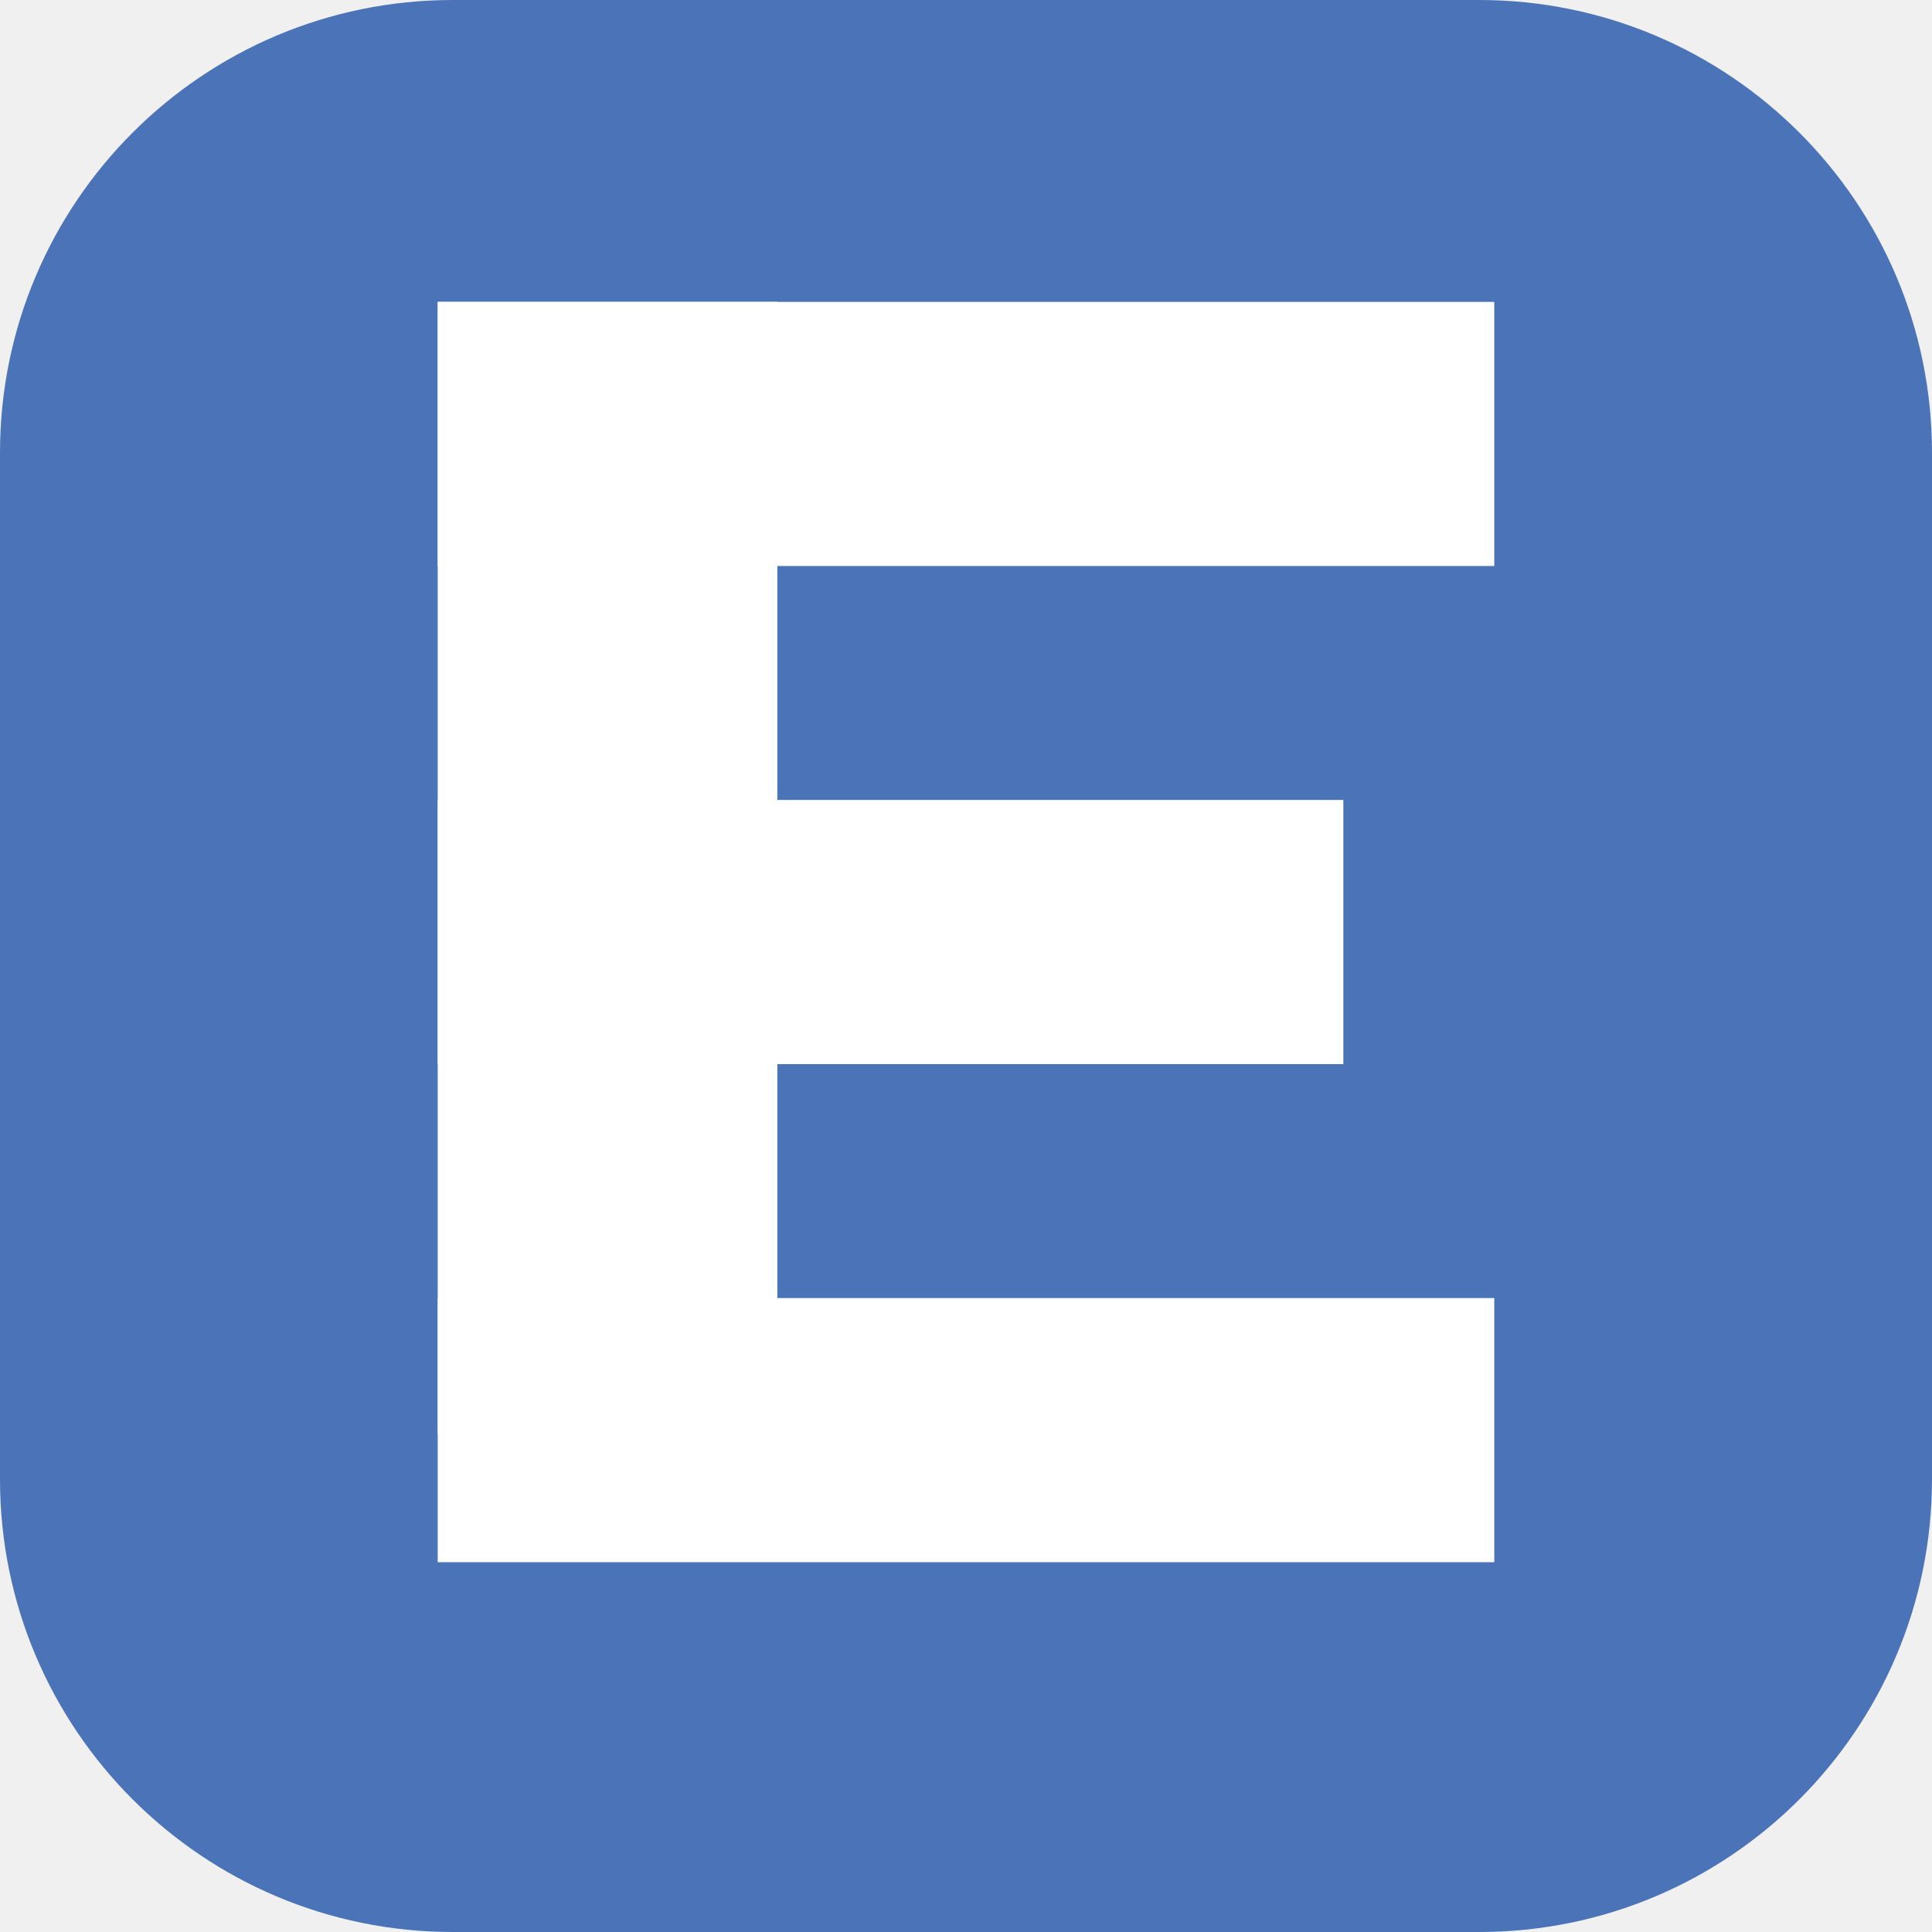
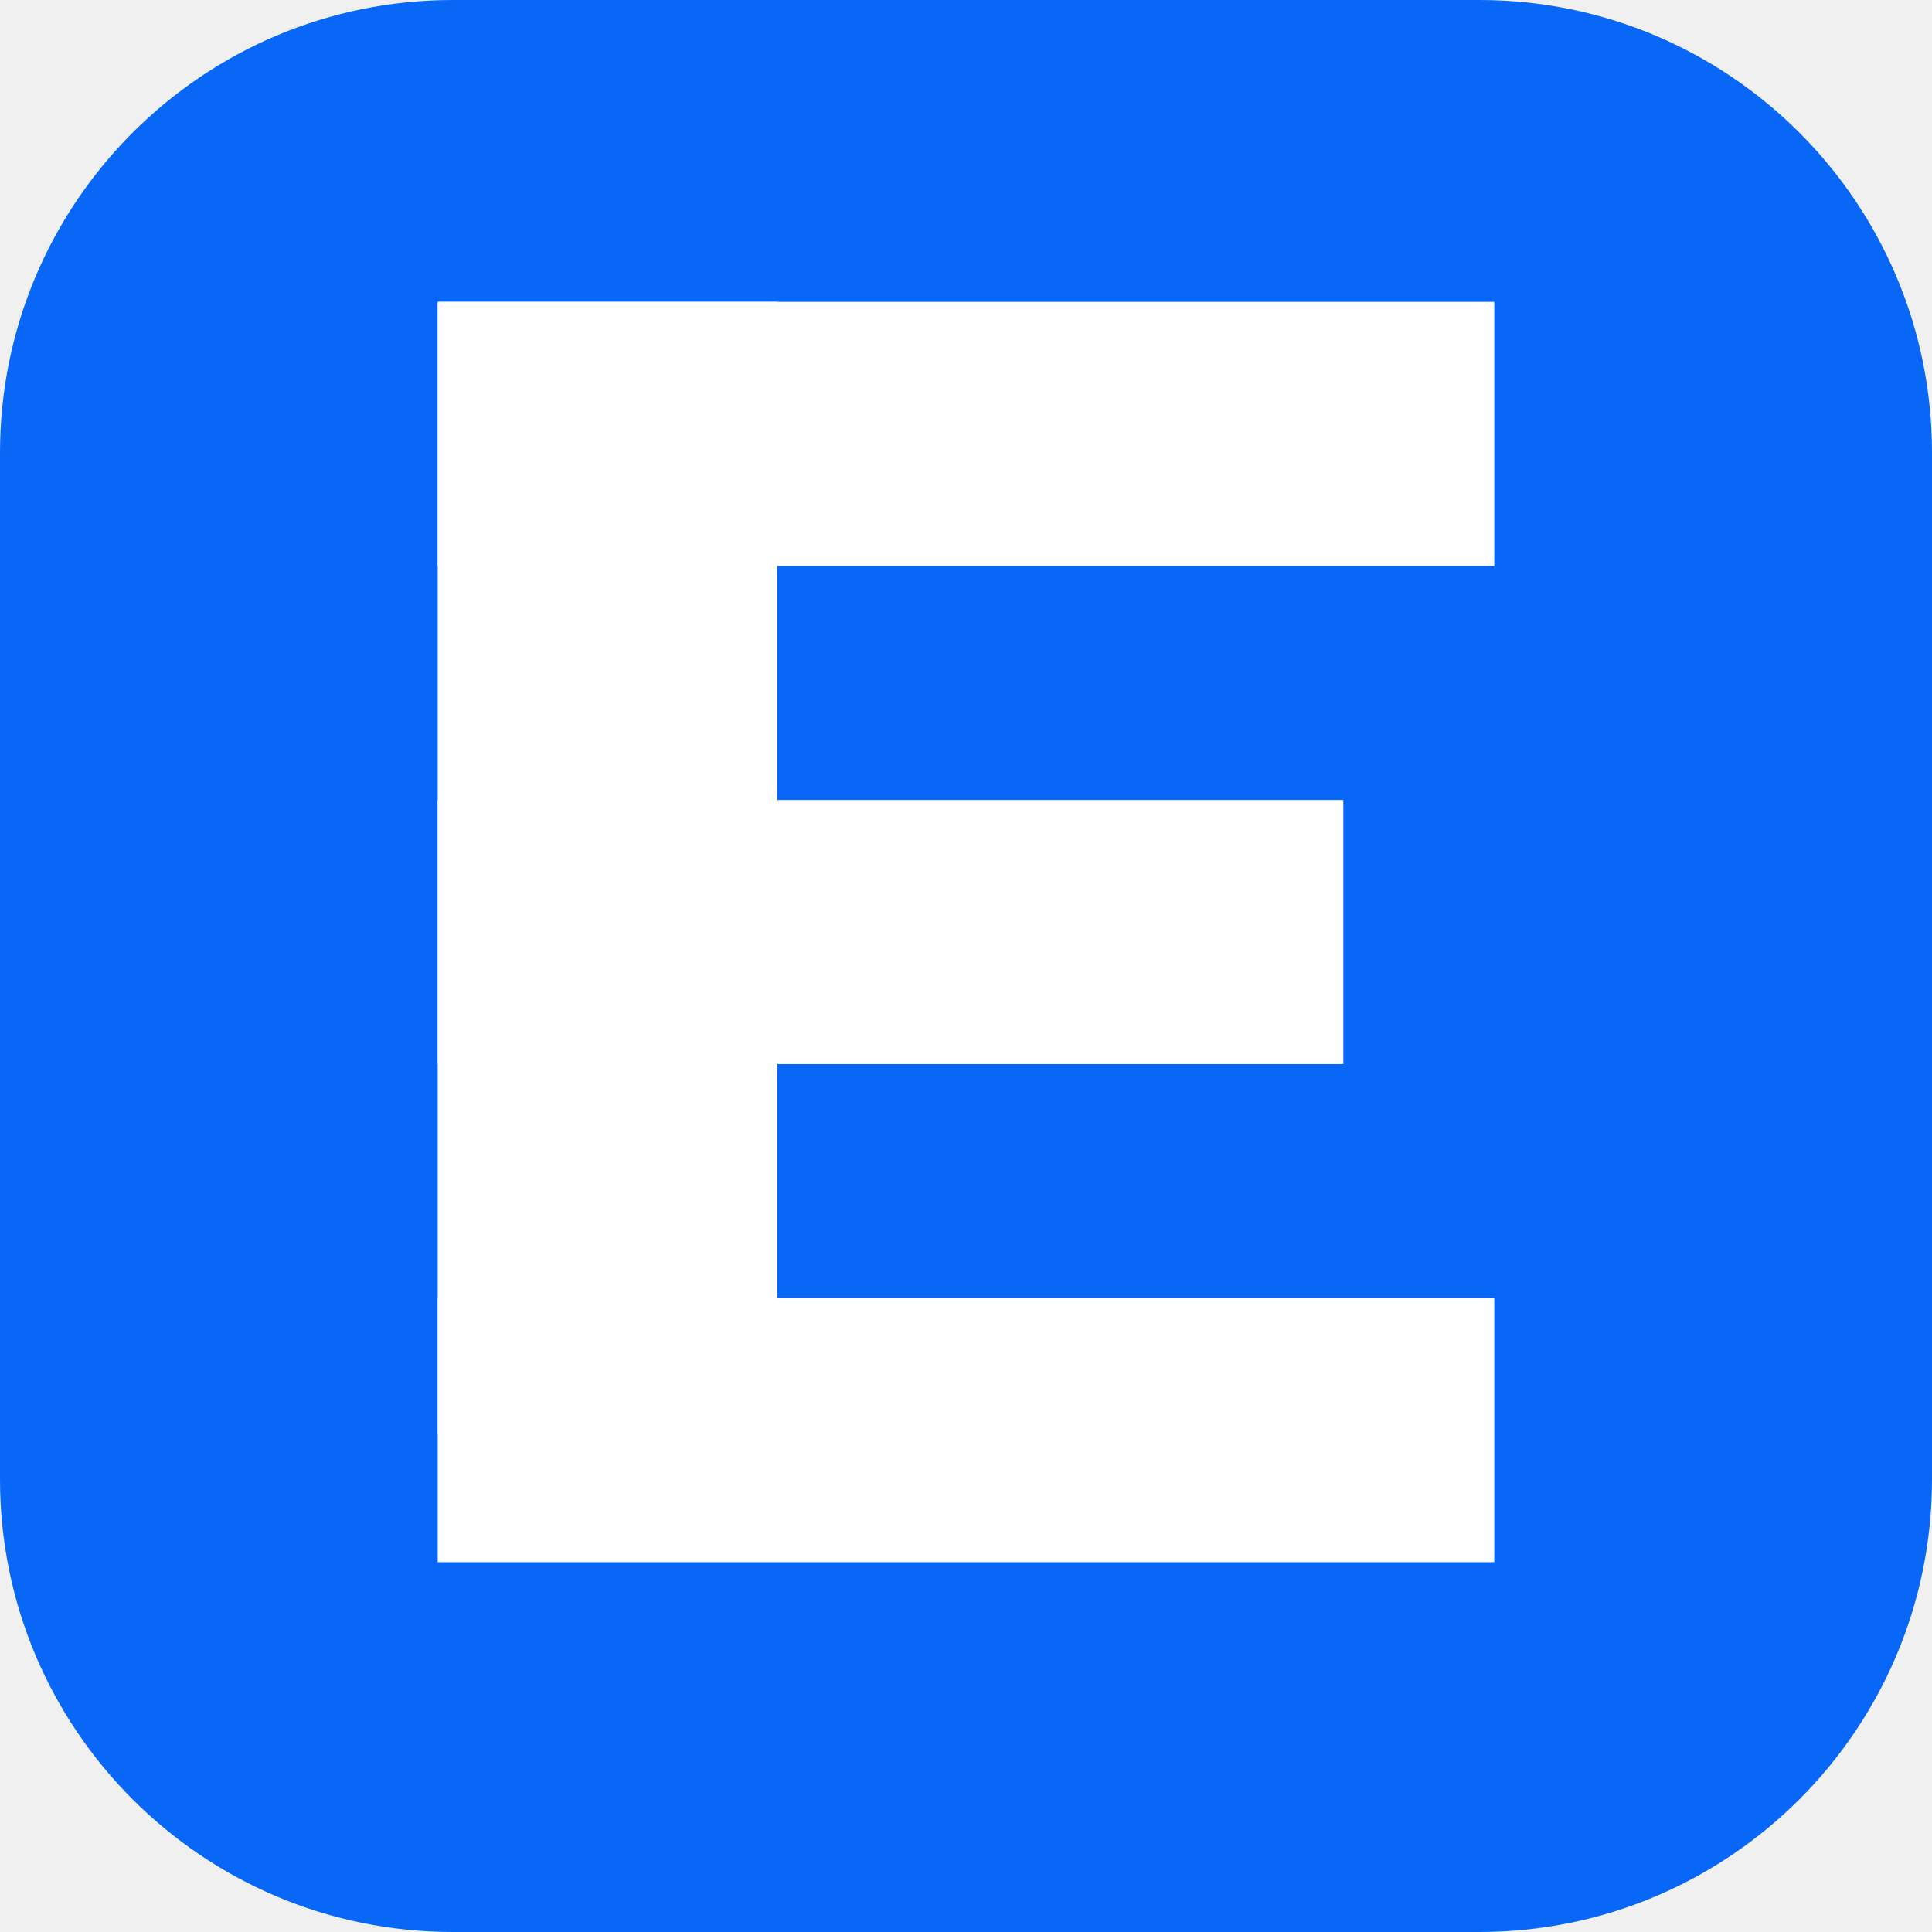
<svg xmlns="http://www.w3.org/2000/svg" viewBox="0 0 512 512" role="img" aria-label="Equilo App Icon">
-   <rect width="512" height="512" rx="120" fill="#4B73B8" />
+   <rect width="512" height="512" rx="120" fill="#0967F7" />
  <g fill="#FFFFFF">
    <rect x="116" y="80" width="90" height="300" />
    <rect x="116" y="80" width="280" height="70" />
    <rect x="116" y="212" width="240" height="70" />
    <rect x="116" y="344" width="280" height="70     " />
  </g>
</svg>
